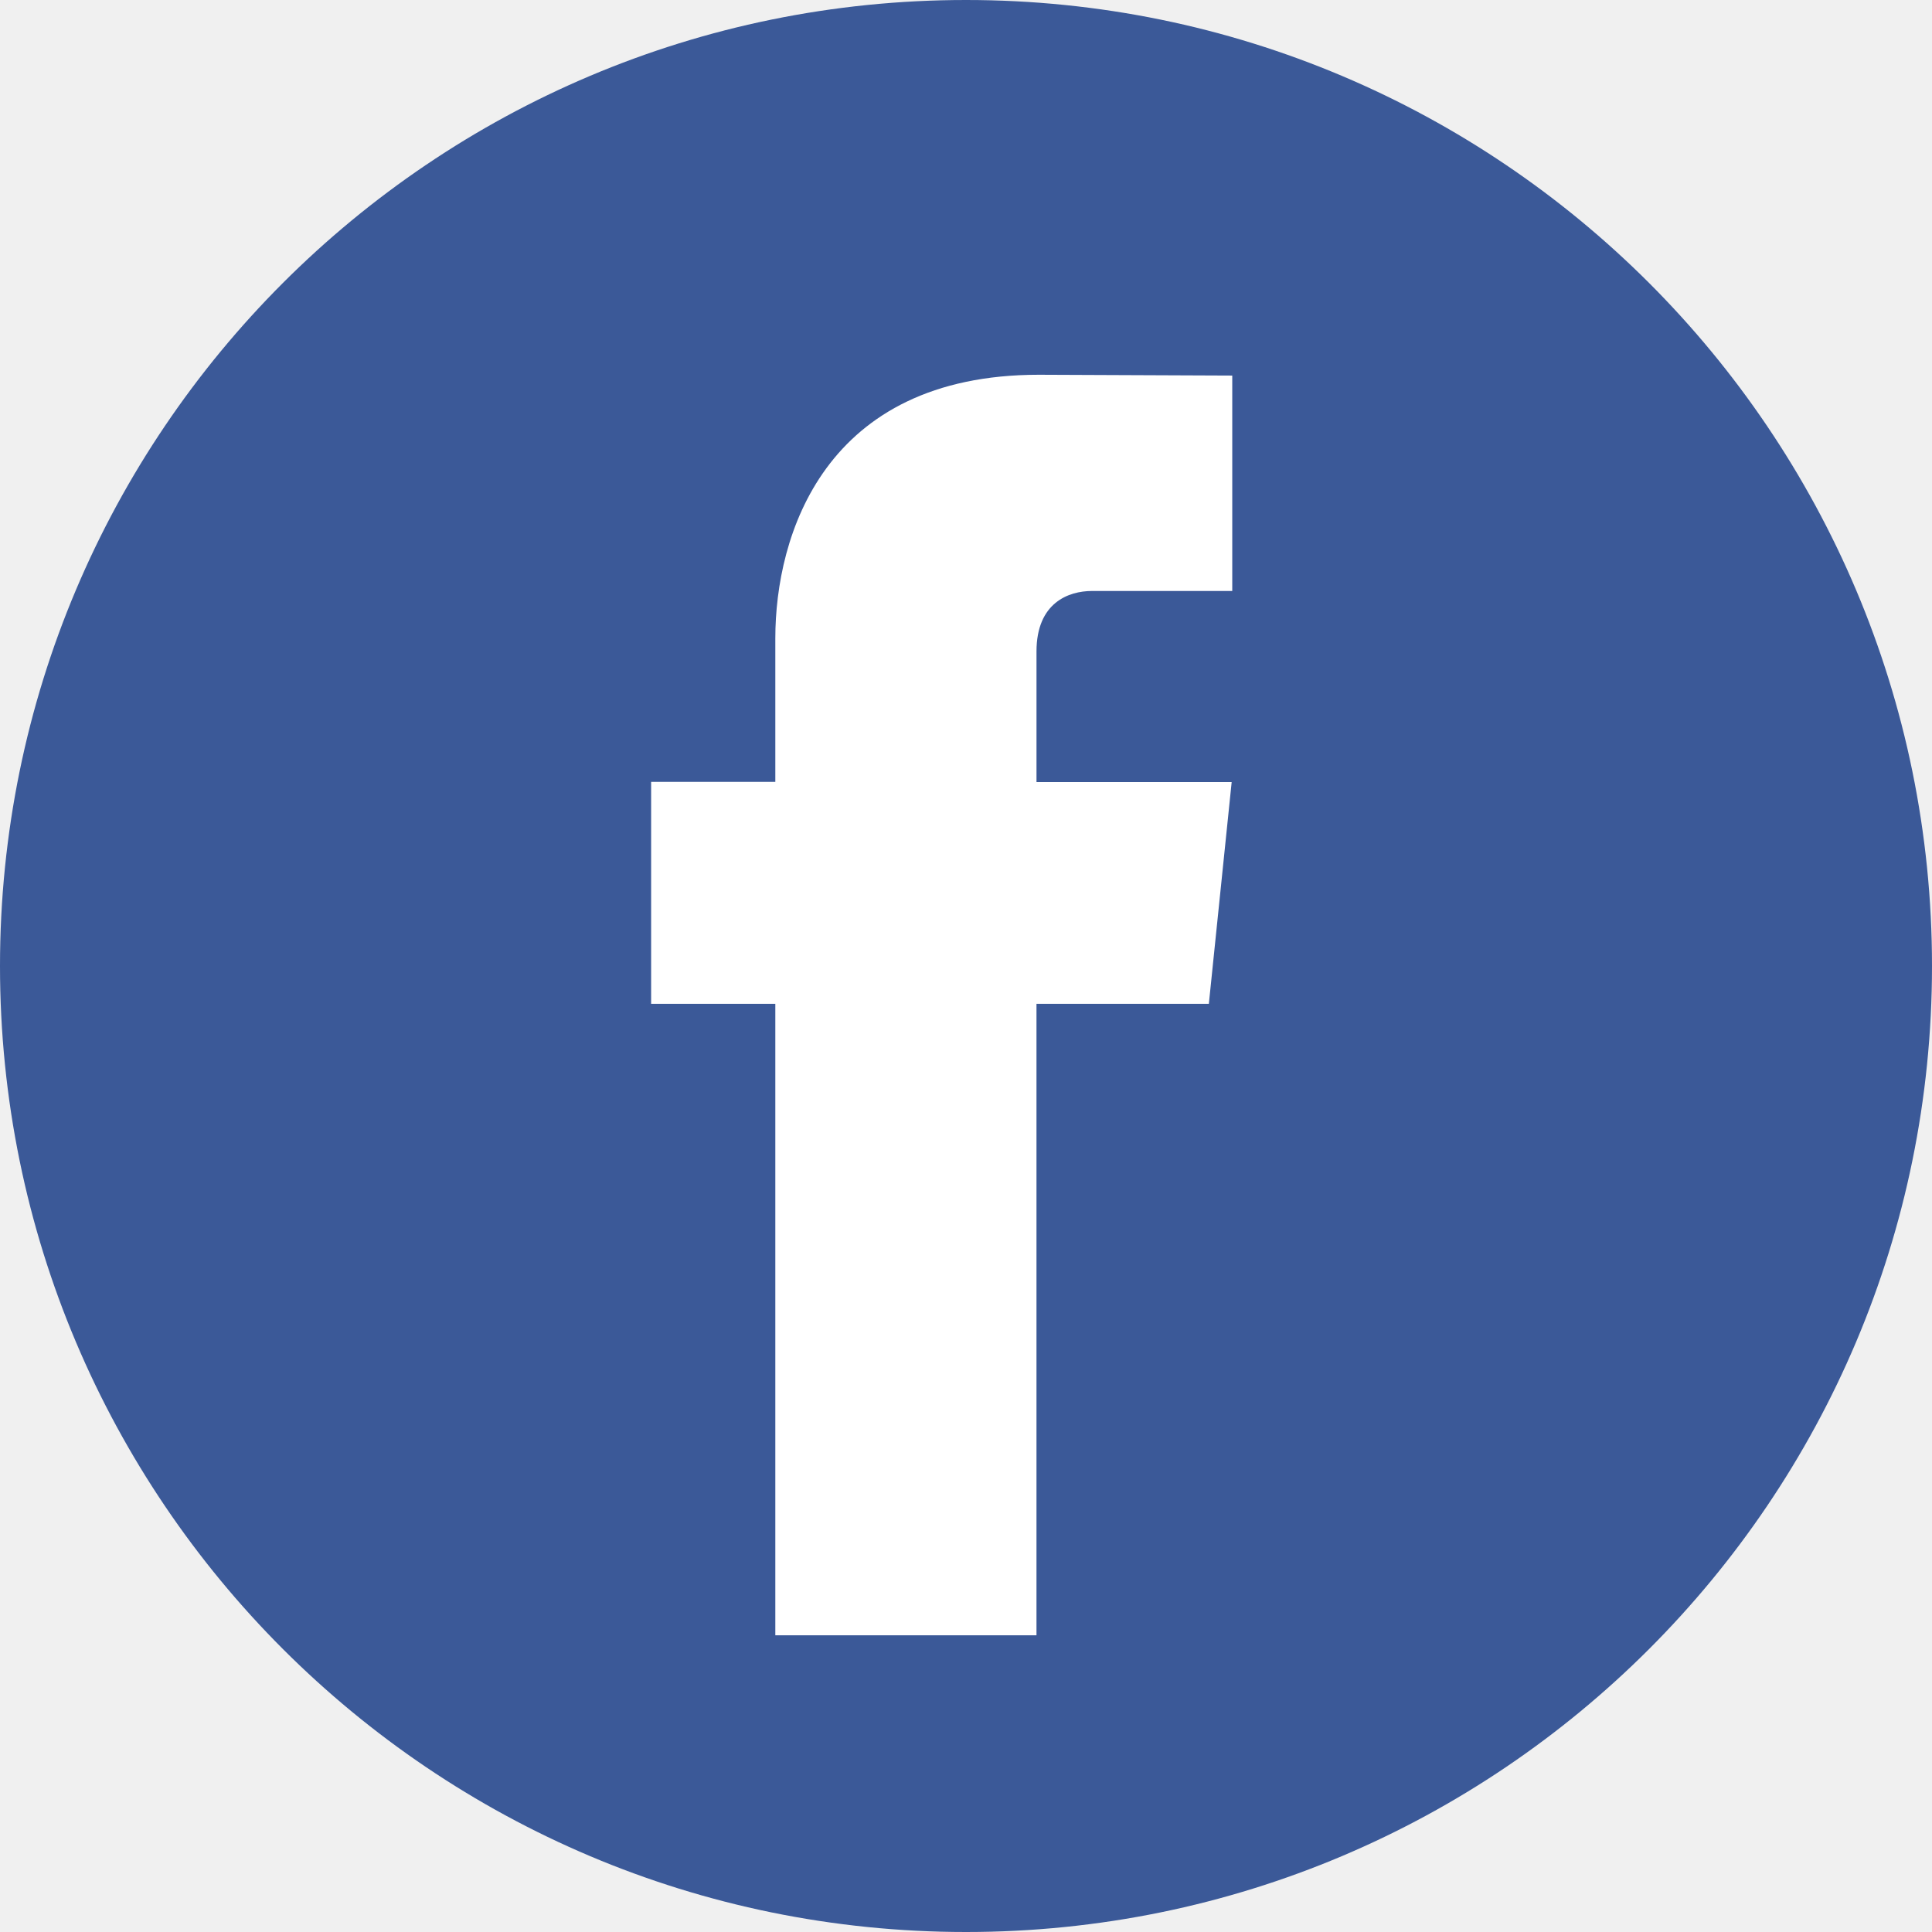
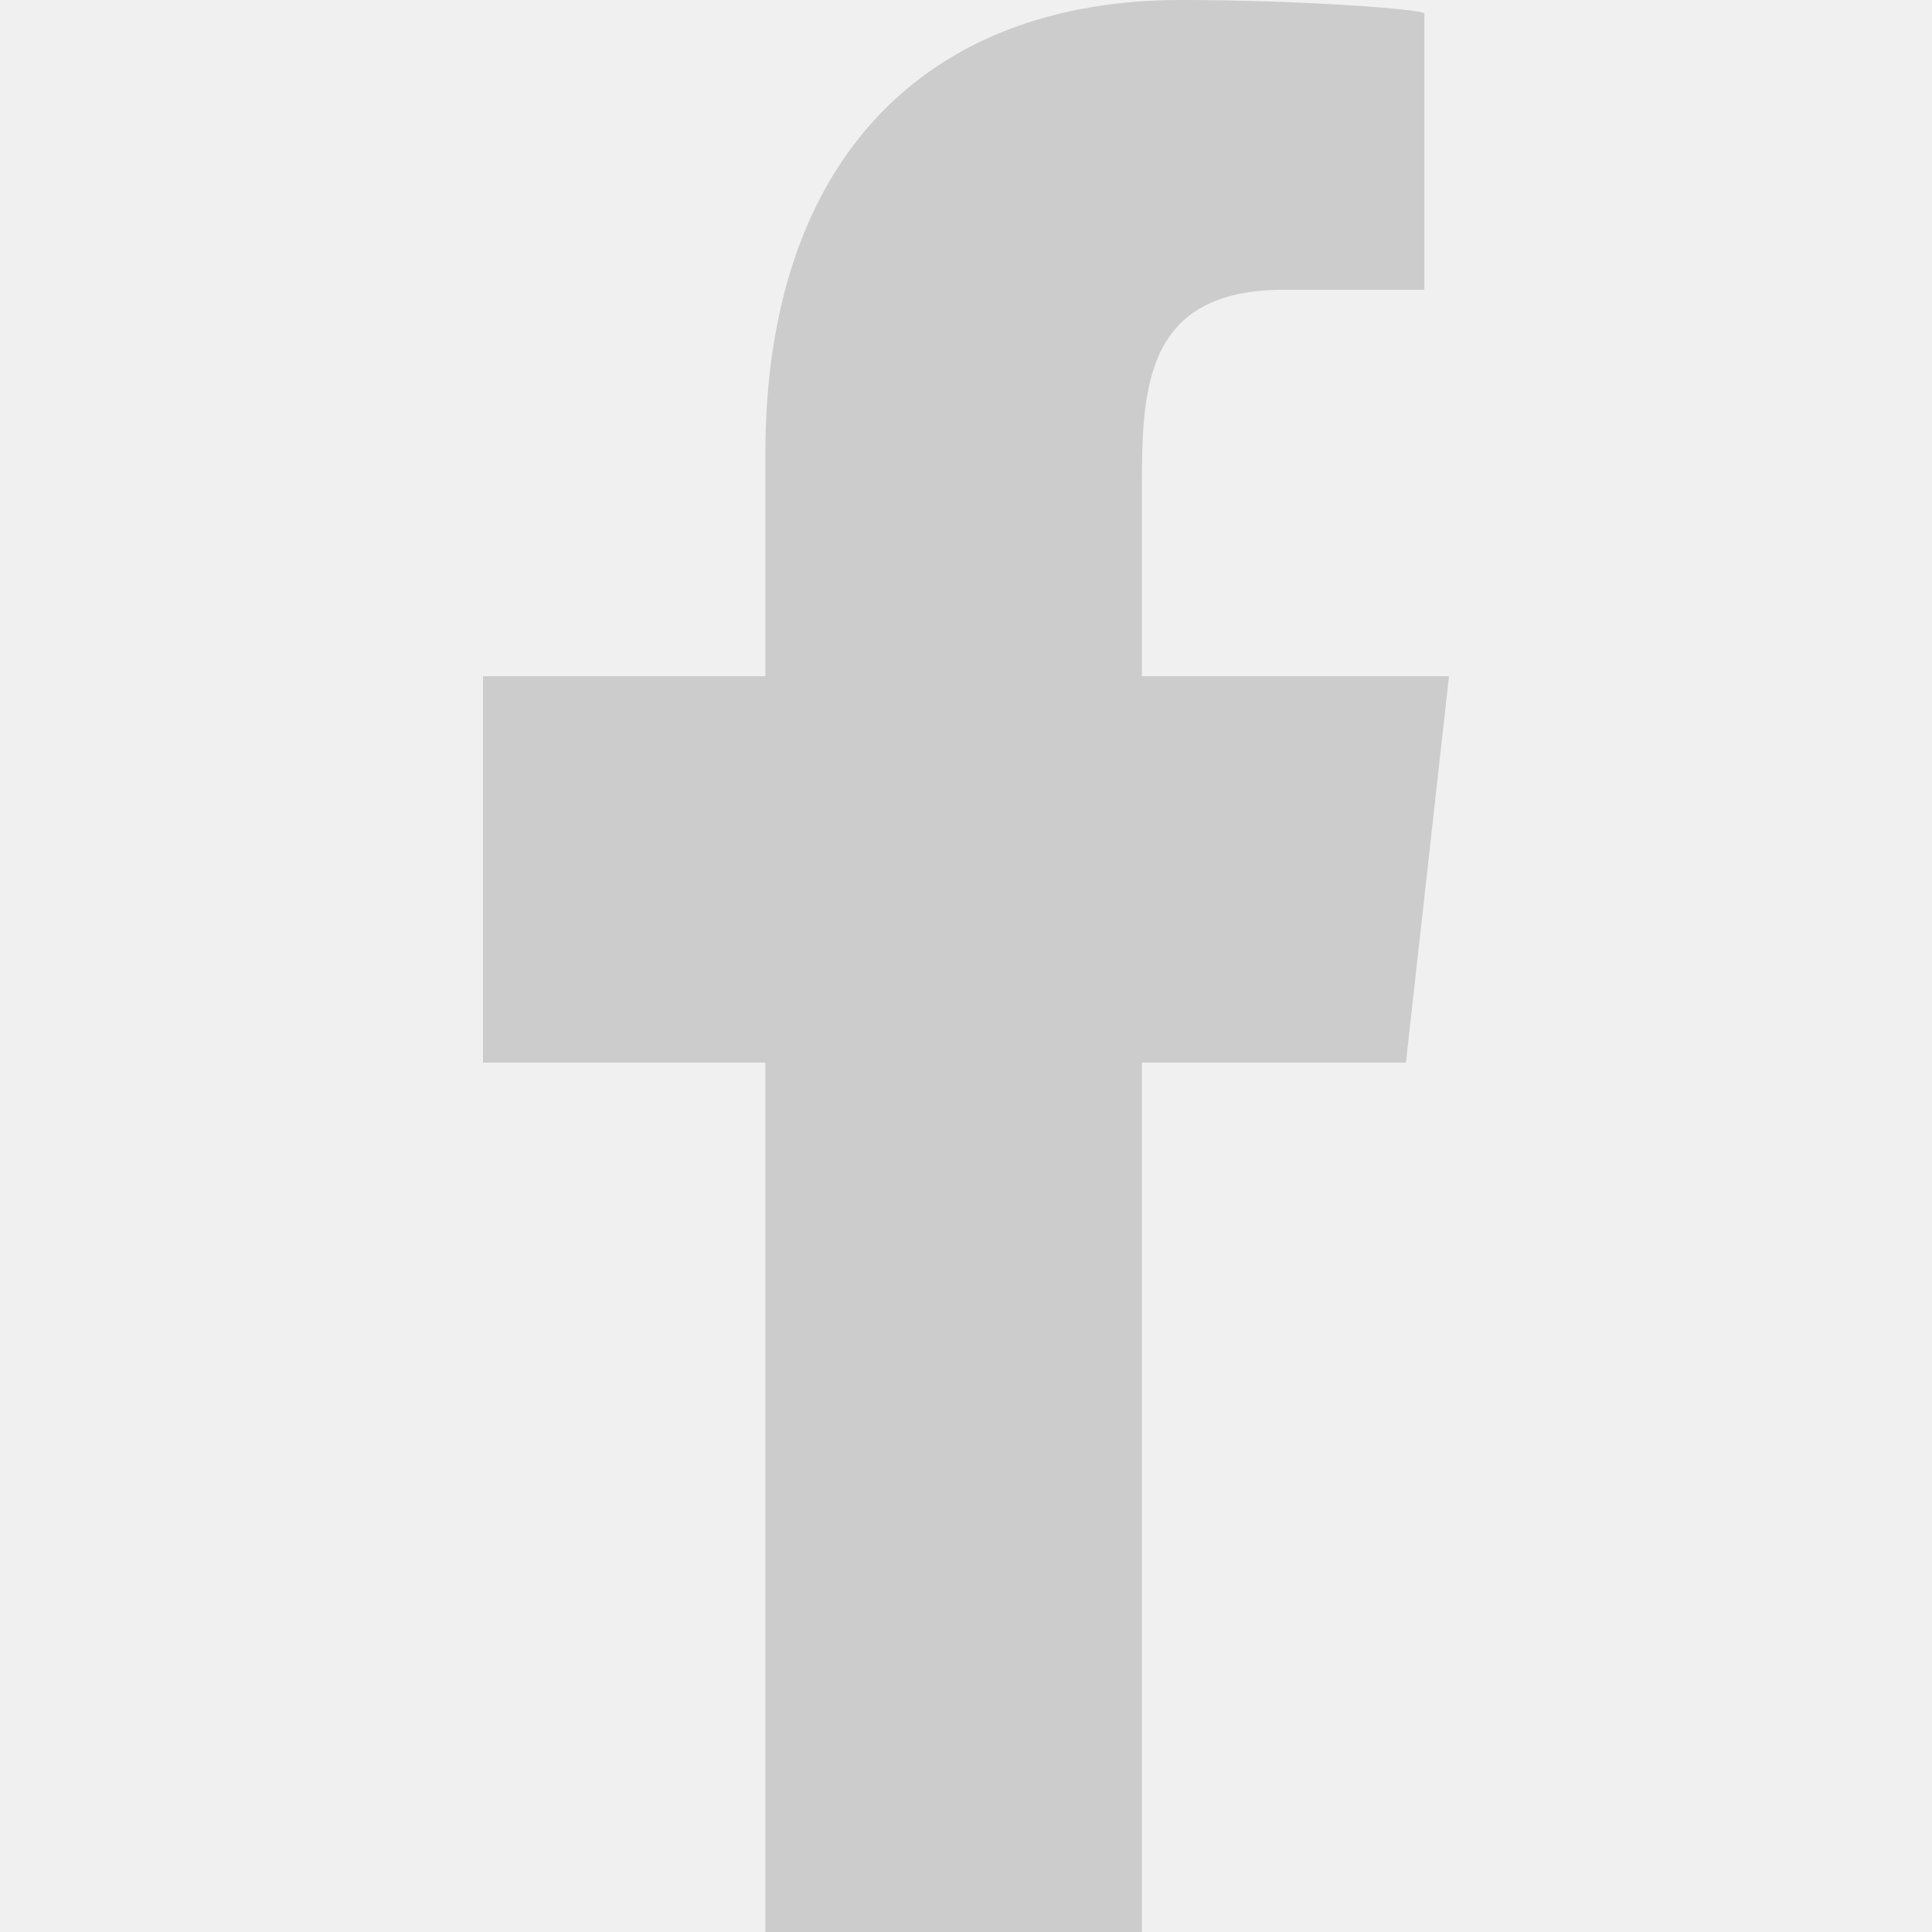
- <svg xmlns="http://www.w3.org/2000/svg" version="1.1" id="Capa_1" x="0px" y="0px" viewBox="0 0 112.196 112.196" style="enable-background:new 0 0 112.196 112.196;" xml:space="preserve">
-   <g>
-     <circle style="fill:#3B5998;" cx="56.098" cy="56.098" r="56.098" />
-     <path style="fill:#FFFFFF;" d="M70.201,58.294h-10.01v36.672H45.025V58.294h-7.213V45.406h7.213v-8.34   c0-5.964,2.833-15.303,15.301-15.303L71.56,21.81v12.51h-8.151c-1.337,0-3.217,0.668-3.217,3.513v7.585h11.334L70.201,58.294z" />
+ <svg xmlns="http://www.w3.org/2000/svg" viewBox="-5 0 20 20" version="1.1">
+   <g id="Page-1" stroke="none" stroke-width="1" fill="none" fill-rule="evenodd">
+     <g id="Dribbble-Light-Preview" transform="translate(-385, -7399)" fill="#ccc">
+       <g id="icons" transform="translate(56, 160)">
+         <path d="M335.821,7259 L335.821,7250 L338.554,7250 L339,7246 L335.821,7246 L335.821,7244.052 C335.821,7243.022 335.848,7242 337.287,7242 L338.745,7242 L338.745,7239.14 C338.745,7239.097 337.492,7239 336.226,7239 C333.58,7239 331.923,7240.657 331.923,7243.7 L331.923,7246 L329,7246 L329,7250 L331.923,7250 L331.923,7259 L335.821,7259 Z" id="facebook-[#176]">
+ 
+ </path>
+       </g>
+     </g>
  </g>
-   <g>
- </g>
-   <g>
- </g>
-   <g>
- </g>
-   <g>
- </g>
-   <g>
- </g>
-   <g>
- </g>
-   <g>
- </g>
-   <g>
- </g>
-   <g>
- </g>
-   <g>
- </g>
-   <g>
- </g>
-   <g>
- </g>
-   <g>
- </g>
-   <g>
- </g>
-   <g>
- </g>
</svg>
